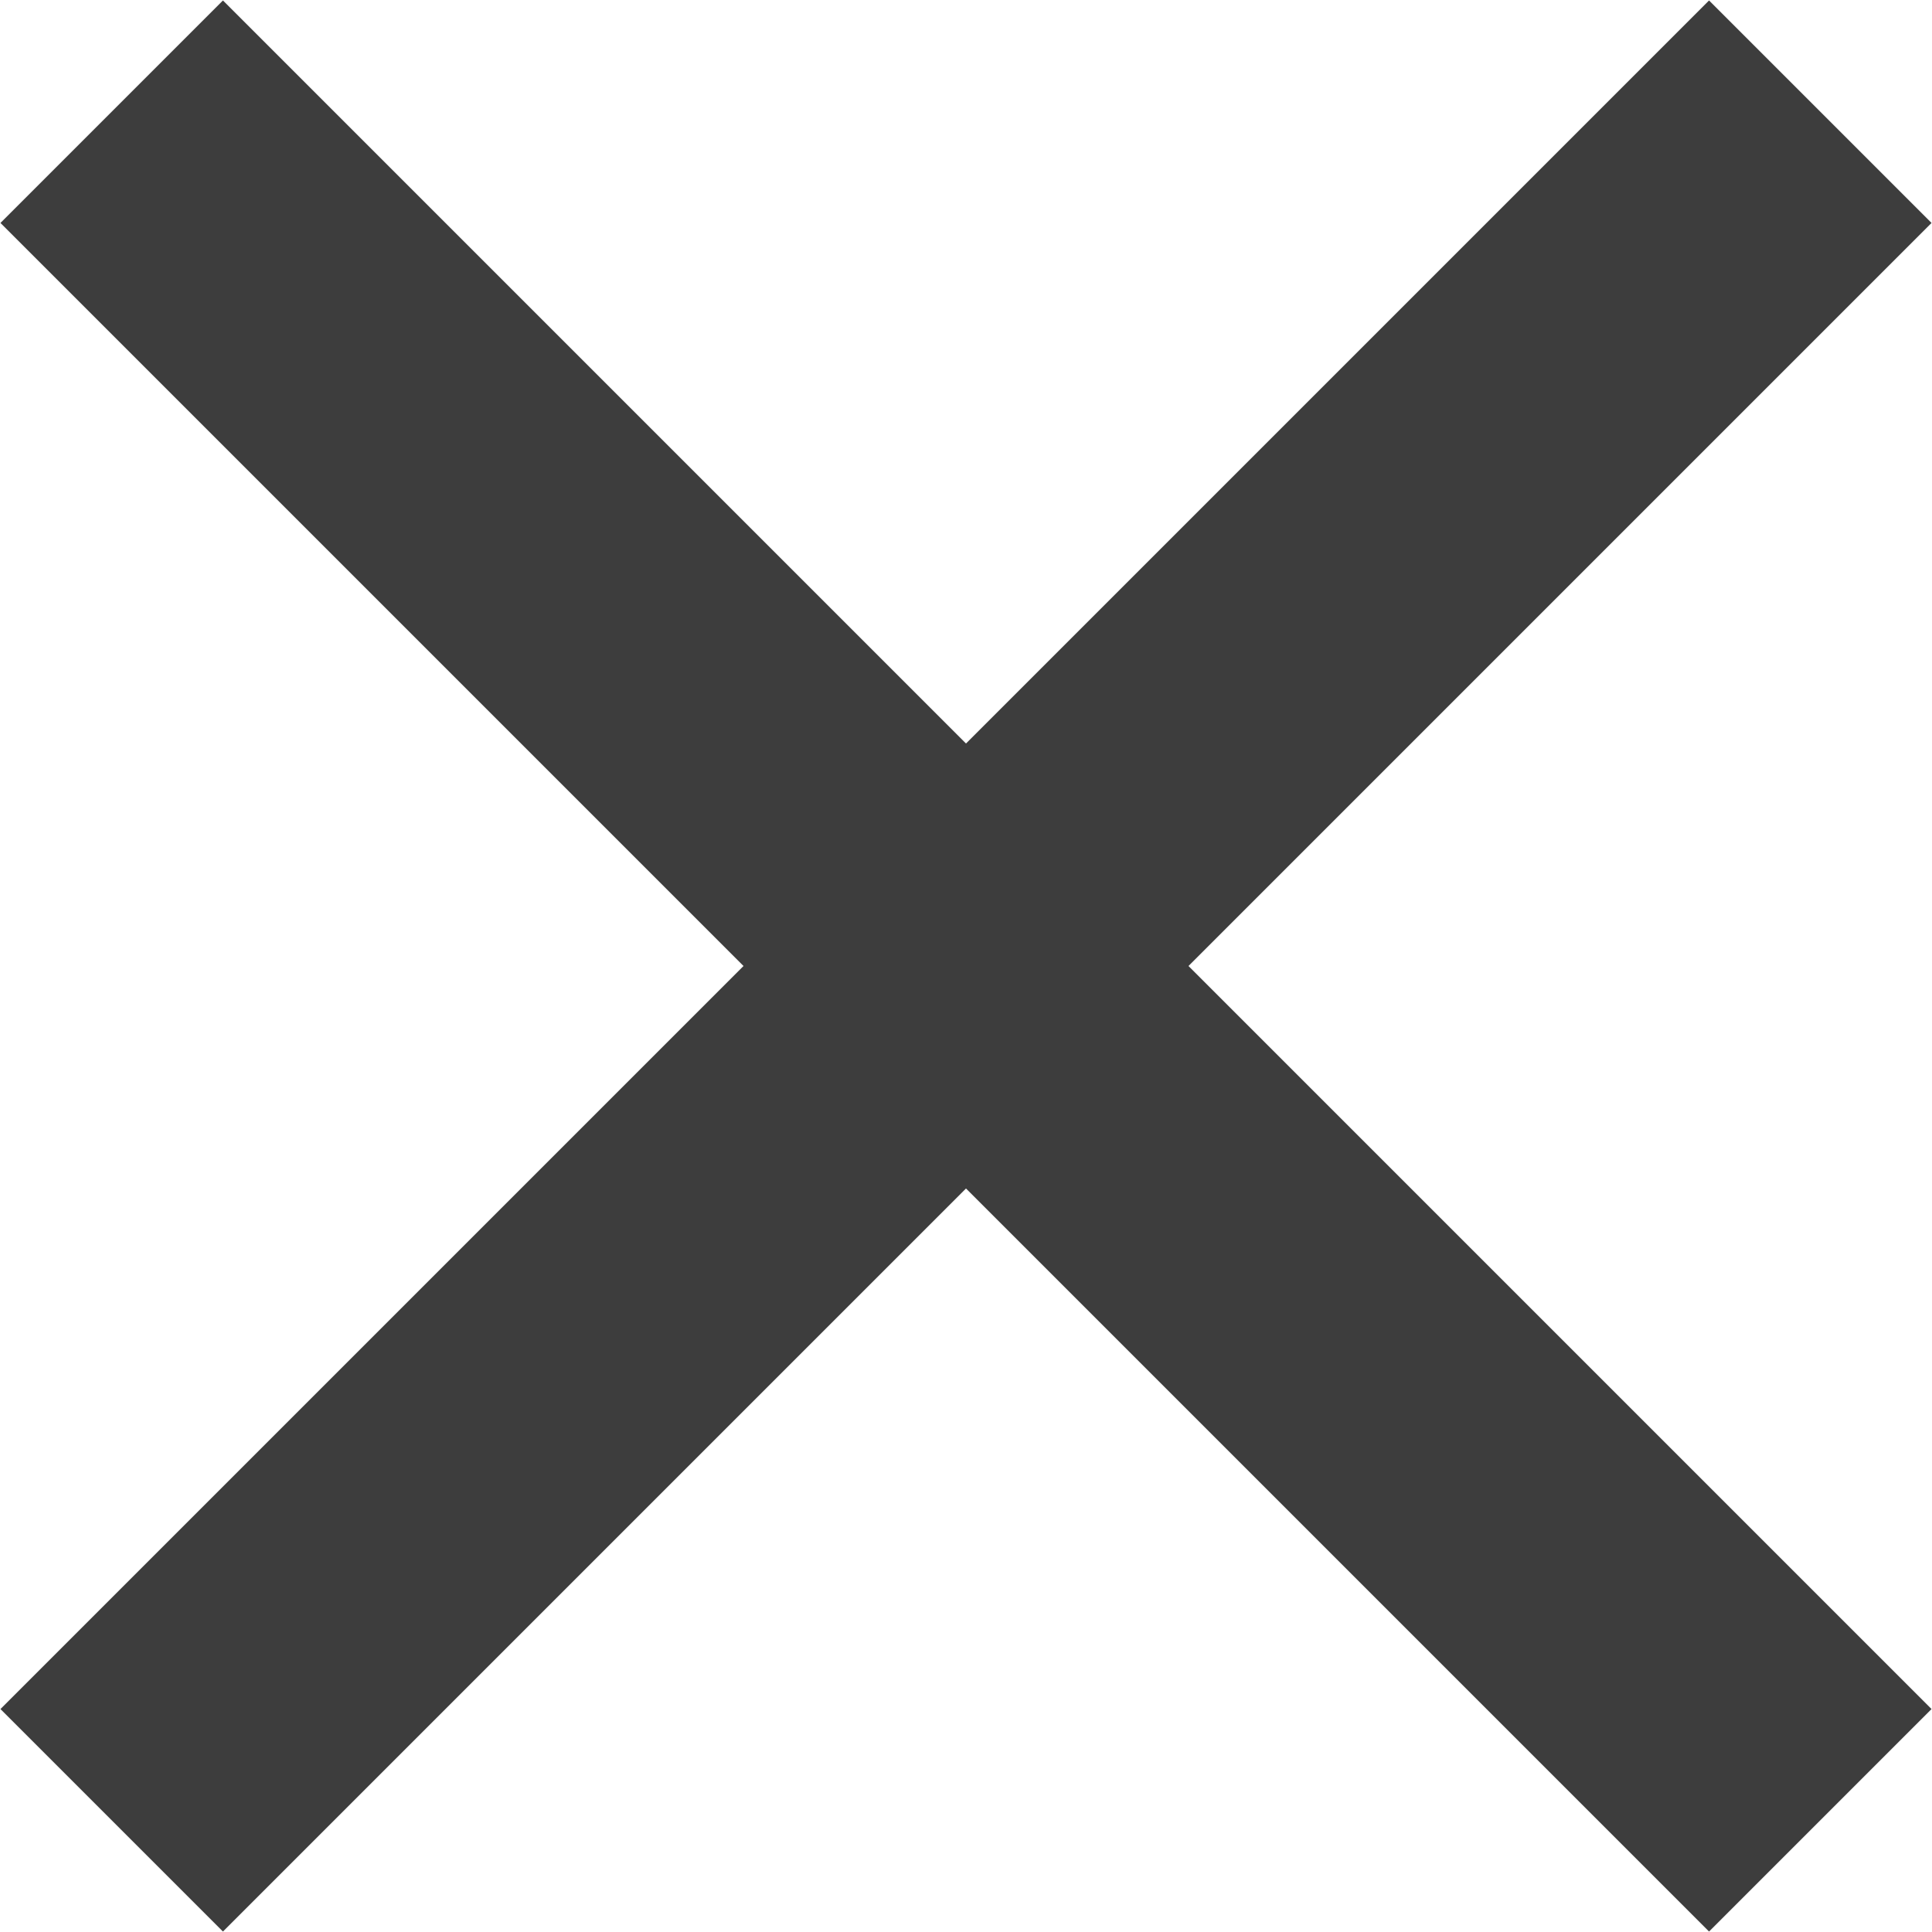
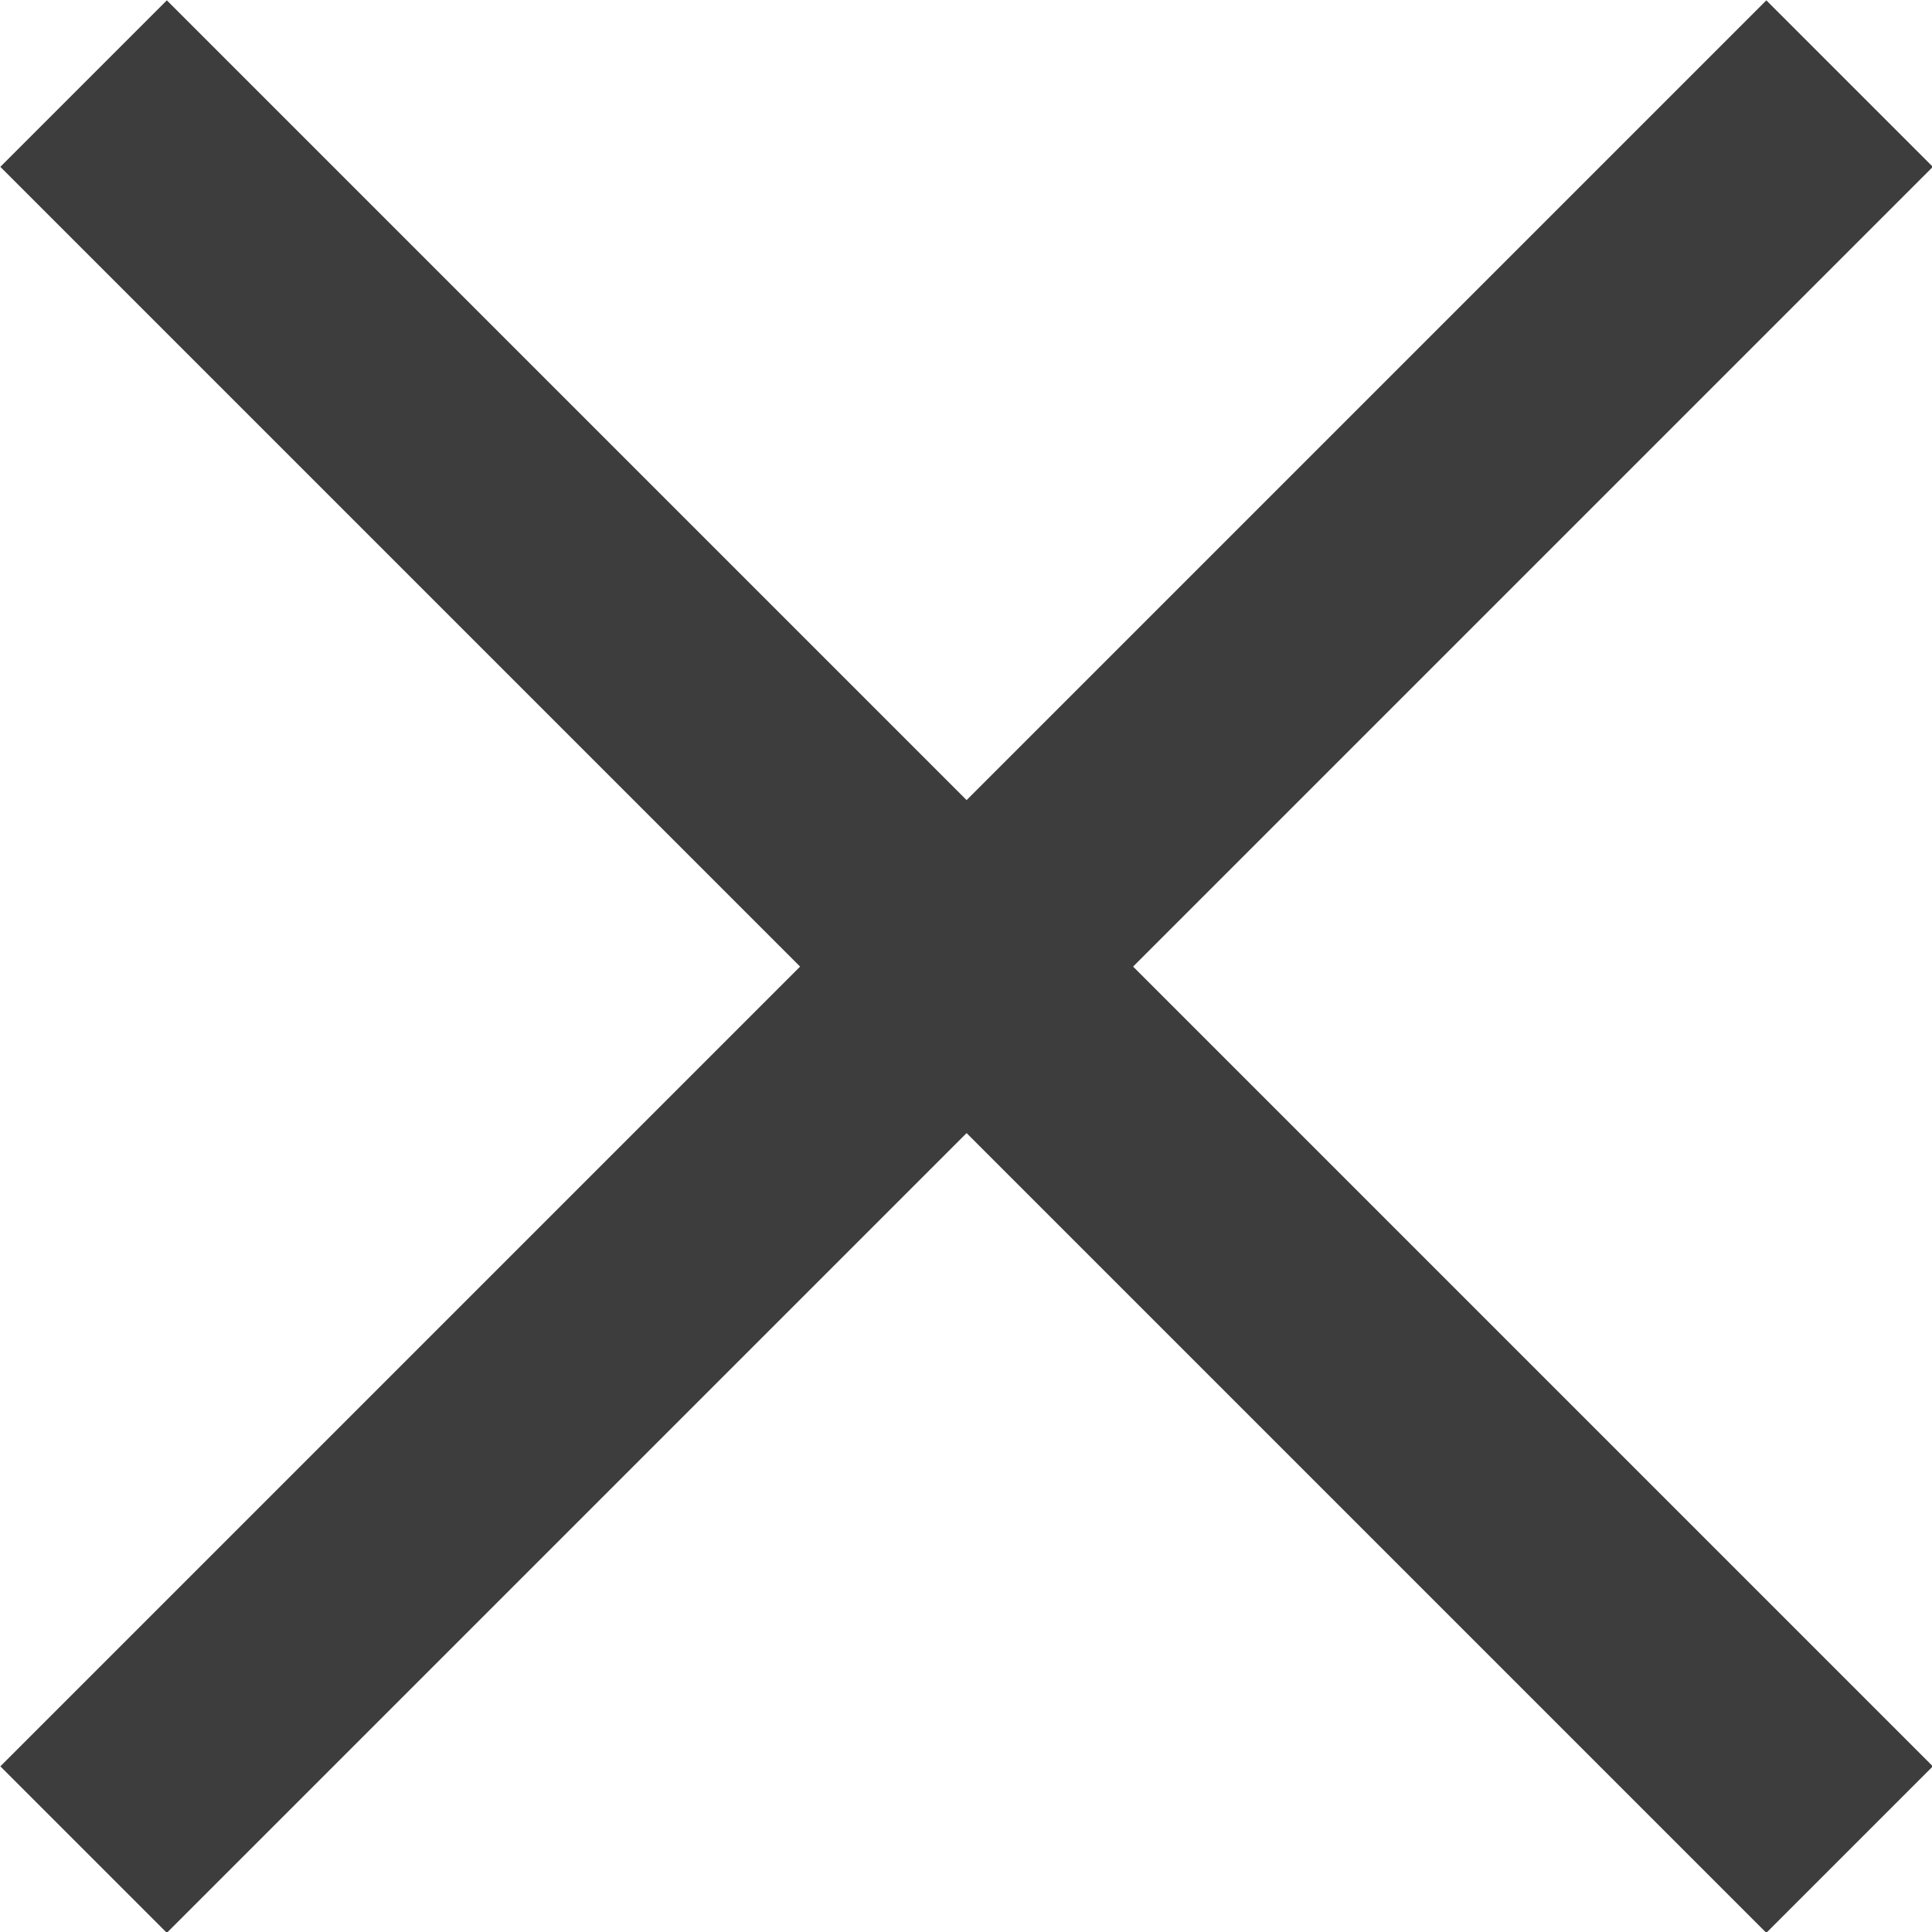
- <svg xmlns="http://www.w3.org/2000/svg" id="레이어_1" data-name="레이어 1" viewBox="0 0 12.28 12.28">
+ <svg xmlns="http://www.w3.org/2000/svg" id="레이어_1" data-name="레이어 1" viewBox="0 0 16.41 16.41">
  <defs>
    <style>.cls-1{fill:none;stroke:#3d3d3d;stroke-miterlimit:10;stroke-width:2px;}</style>
  </defs>
-   <g id="그룹_5" data-name="그룹 5">
-     <line id="선_3" data-name="선 3" class="cls-1" x1="11.57" y1="0.71" x2="0.71" y2="11.57" />
-     <line id="선_4" data-name="선 4" class="cls-1" x1="11.57" y1="11.57" x2="0.71" y2="0.71" />
-   </g>
+   <line class="cls-1" x1="0.71" y1="0.71" x2="15.71" y2="15.71" />
+   <line class="cls-1" x1="15.71" y1="0.71" x2="0.71" y2="15.71" />
</svg>
